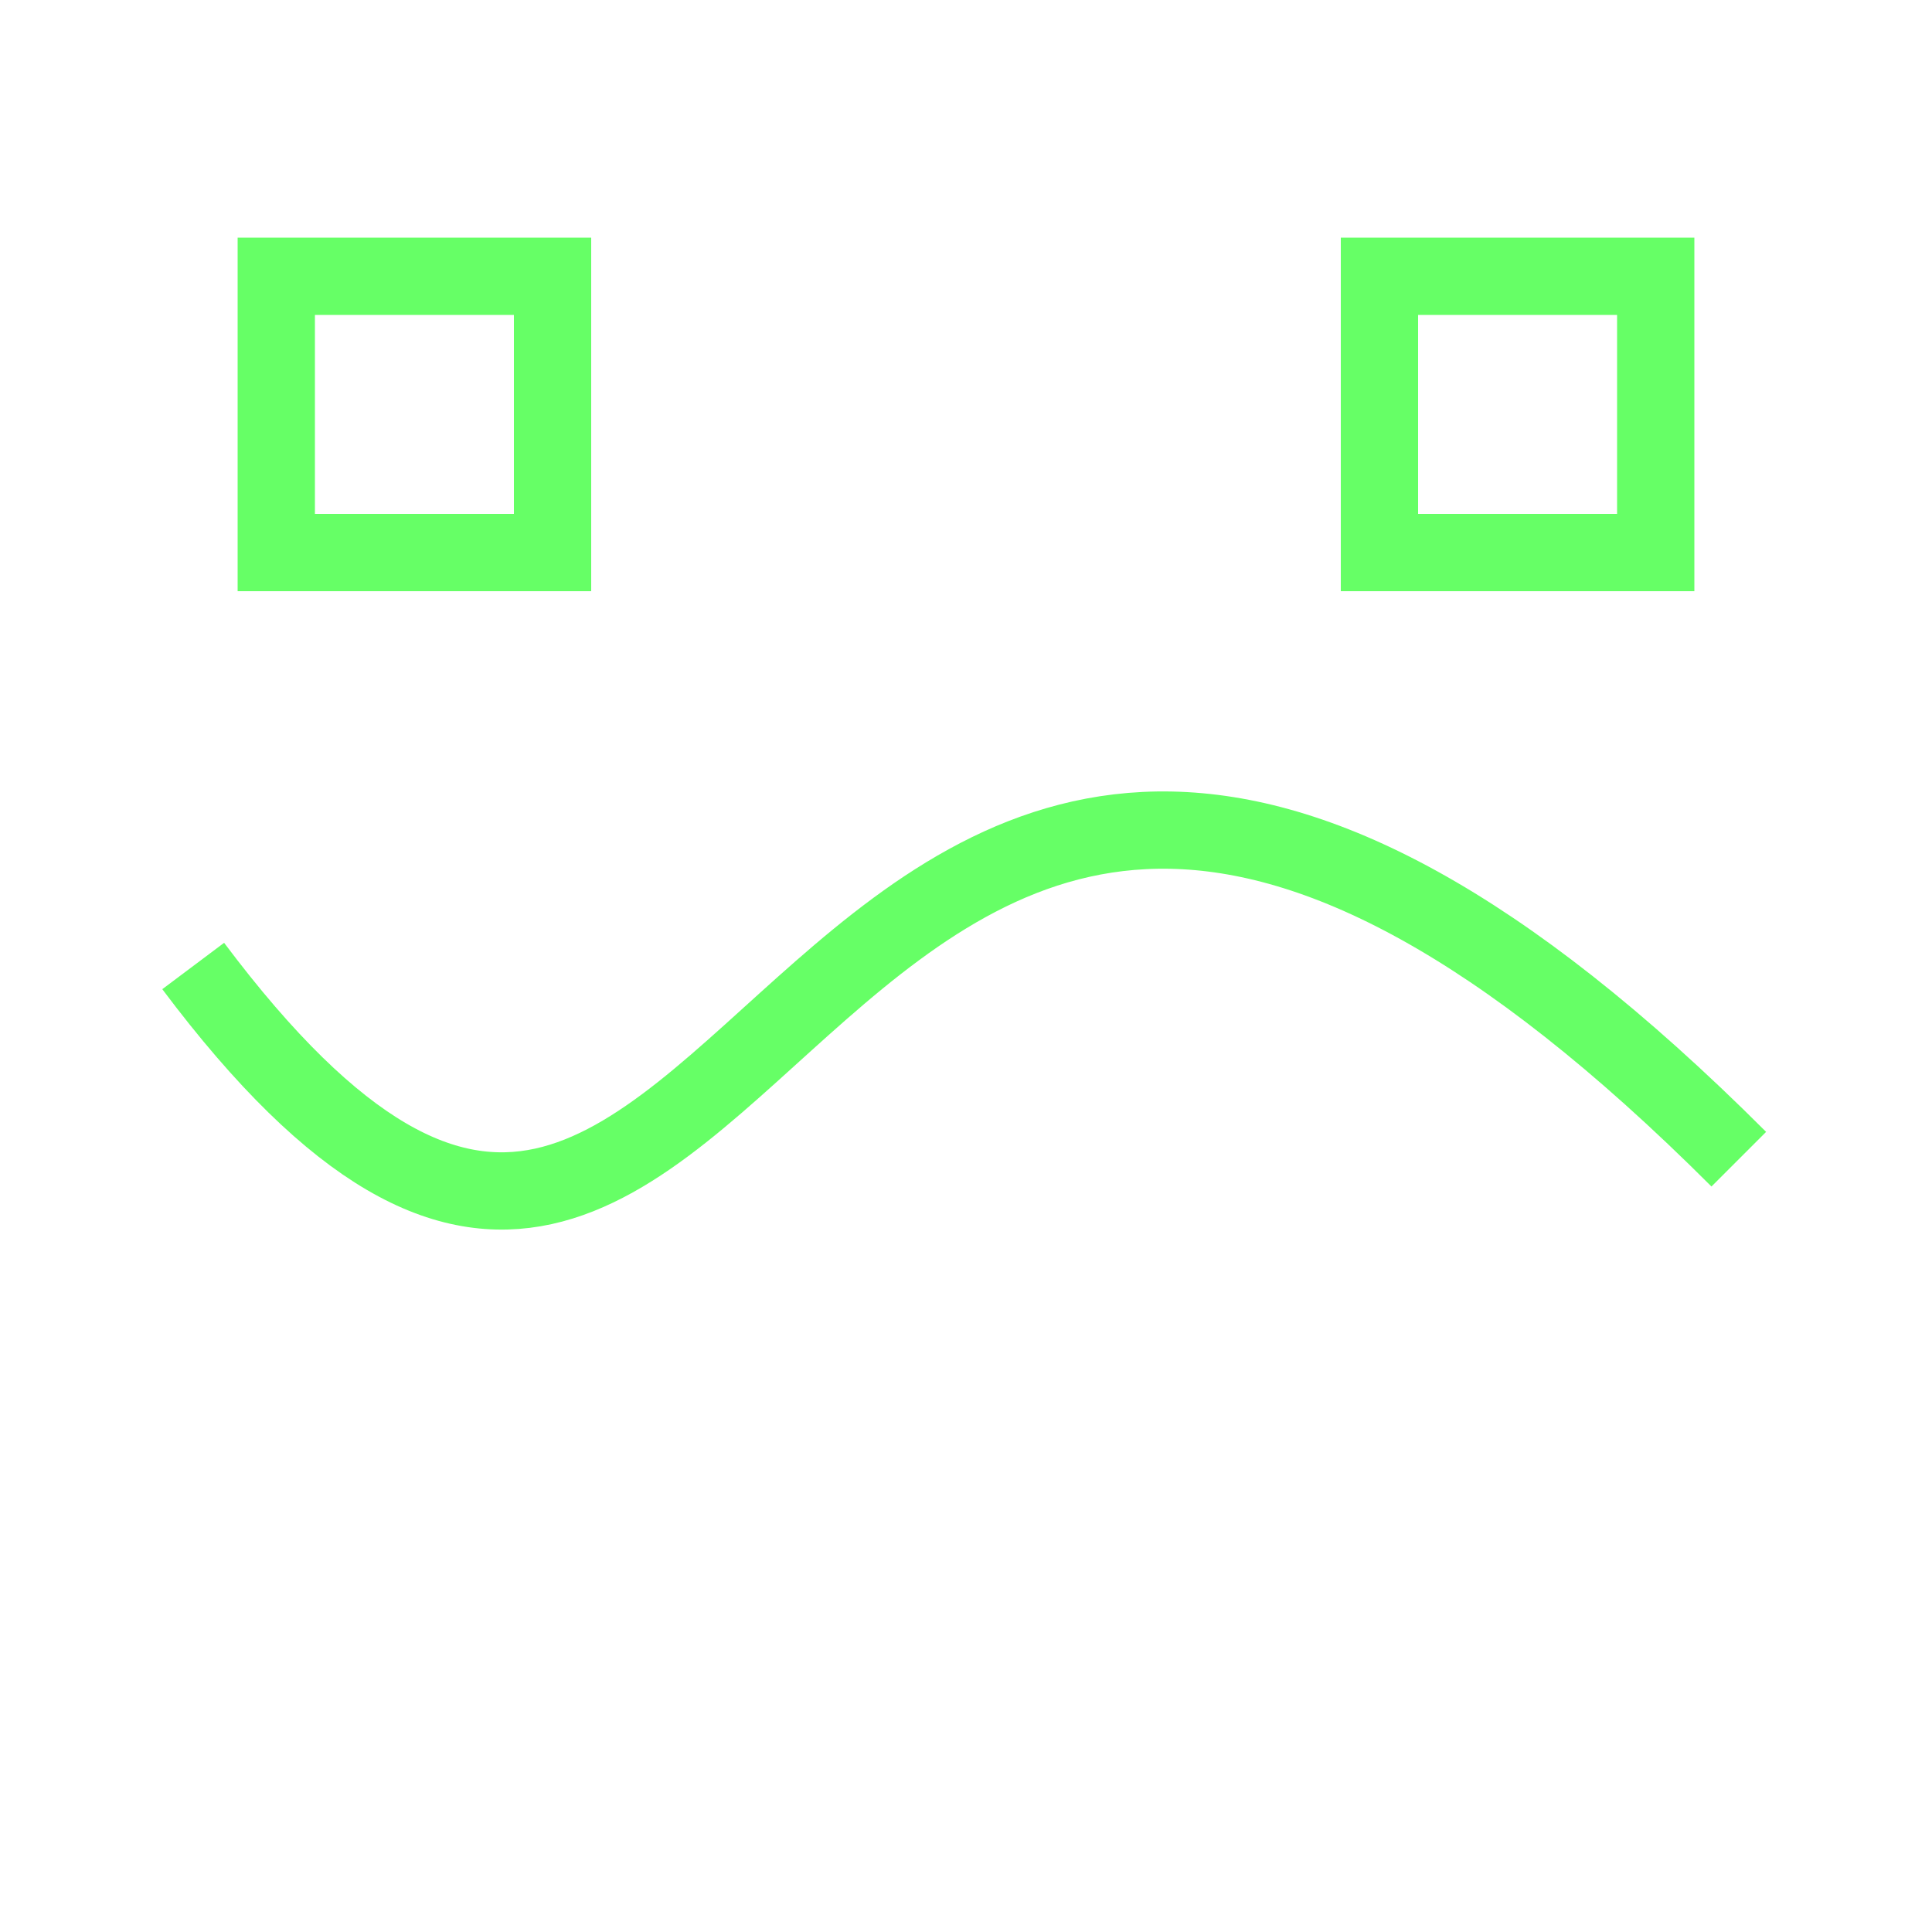
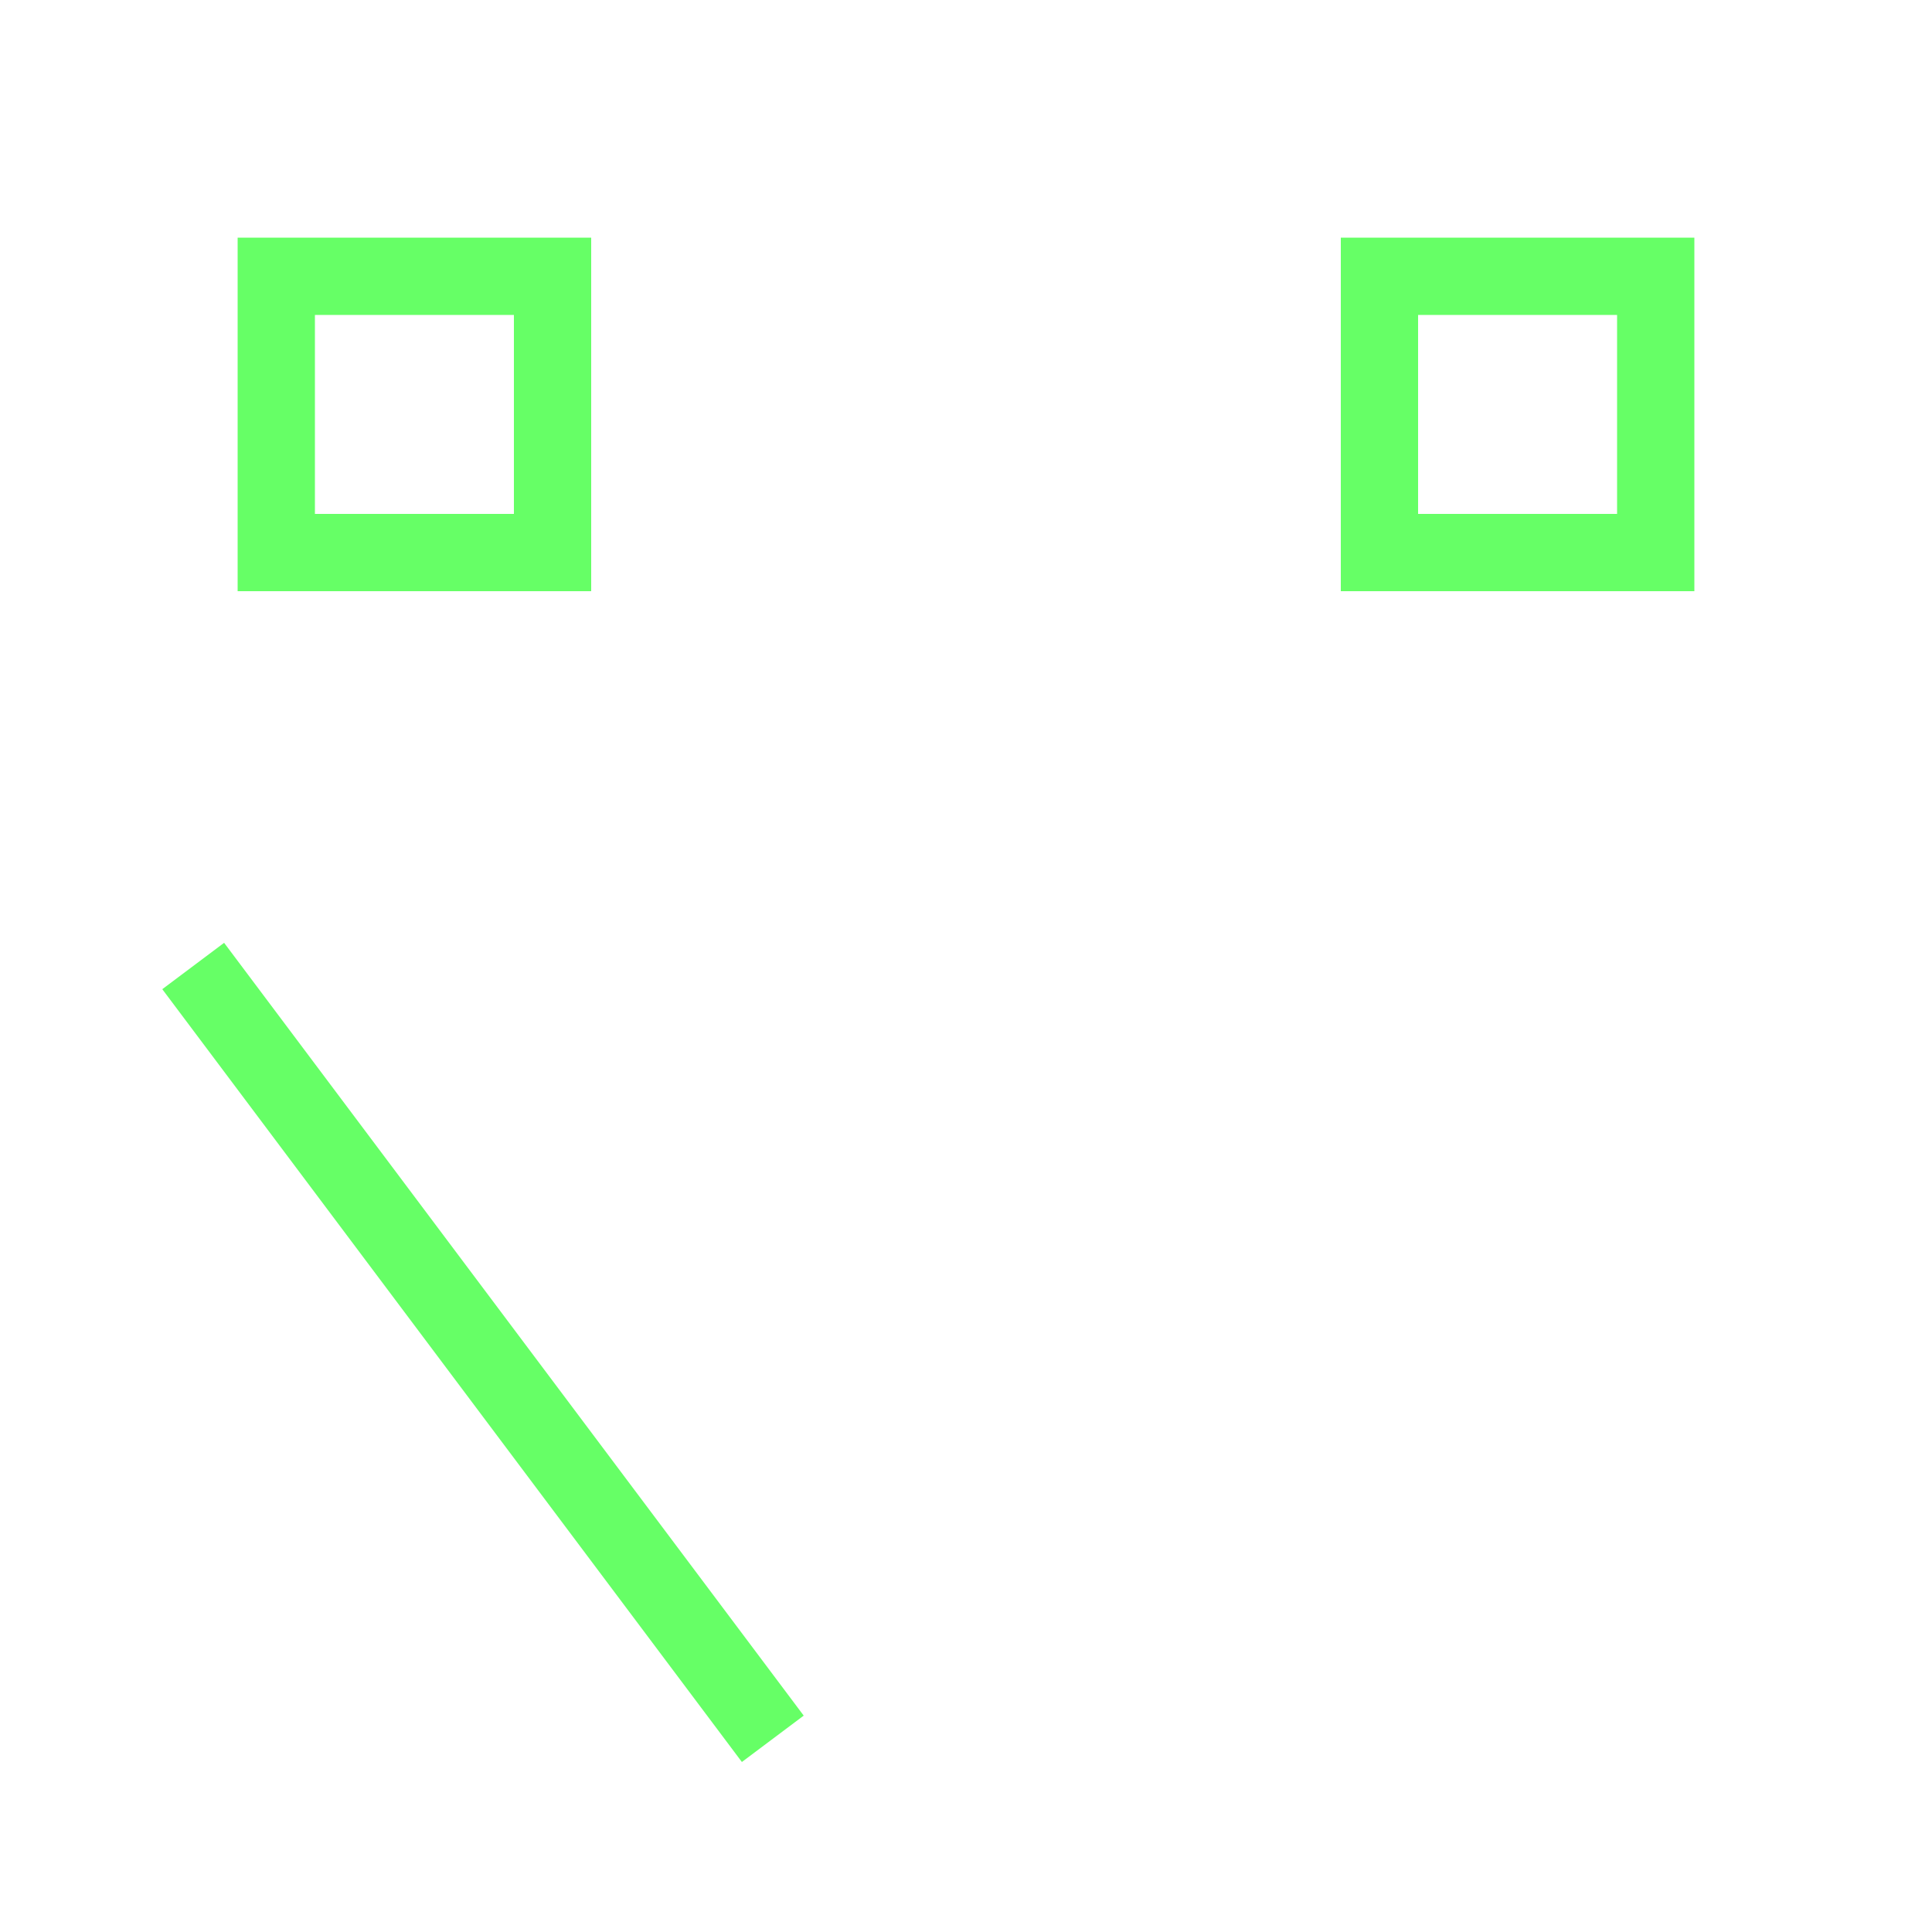
<svg xmlns="http://www.w3.org/2000/svg" width="700" height="700" viewBox="0 0 700 700">
-   <path fill="none" stroke-width="0.04" stroke-linecap="butt" stroke-linejoin="miter" stroke="rgb(40%, 100%, 40%)" stroke-opacity="1" stroke-miterlimit="10" d="M 0.143 0.143 L 0.286 0.143 L 0.286 0.286 L 0.143 0.286 Z M 0.714 0.143 L 0.857 0.143 L 0.857 0.286 L 0.714 0.286 Z M 0.1 0.5 C 0.4 0.9 0.4 0.1 0.9 0.6 " transform="matrix(700, 0, 0, 700, 0, 0)" />
+   <path fill="none" stroke-width="0.04" stroke-linecap="butt" stroke-linejoin="miter" stroke="rgb(40%, 100%, 40%)" stroke-opacity="1" stroke-miterlimit="10" d="M 0.143 0.143 L 0.286 0.143 L 0.286 0.286 L 0.143 0.286 Z M 0.714 0.143 L 0.857 0.143 L 0.857 0.286 L 0.714 0.286 Z M 0.1 0.5 L 0.4 0.9 " transform="matrix(700, 0, 0, 700, 0, 0)" />
</svg>
